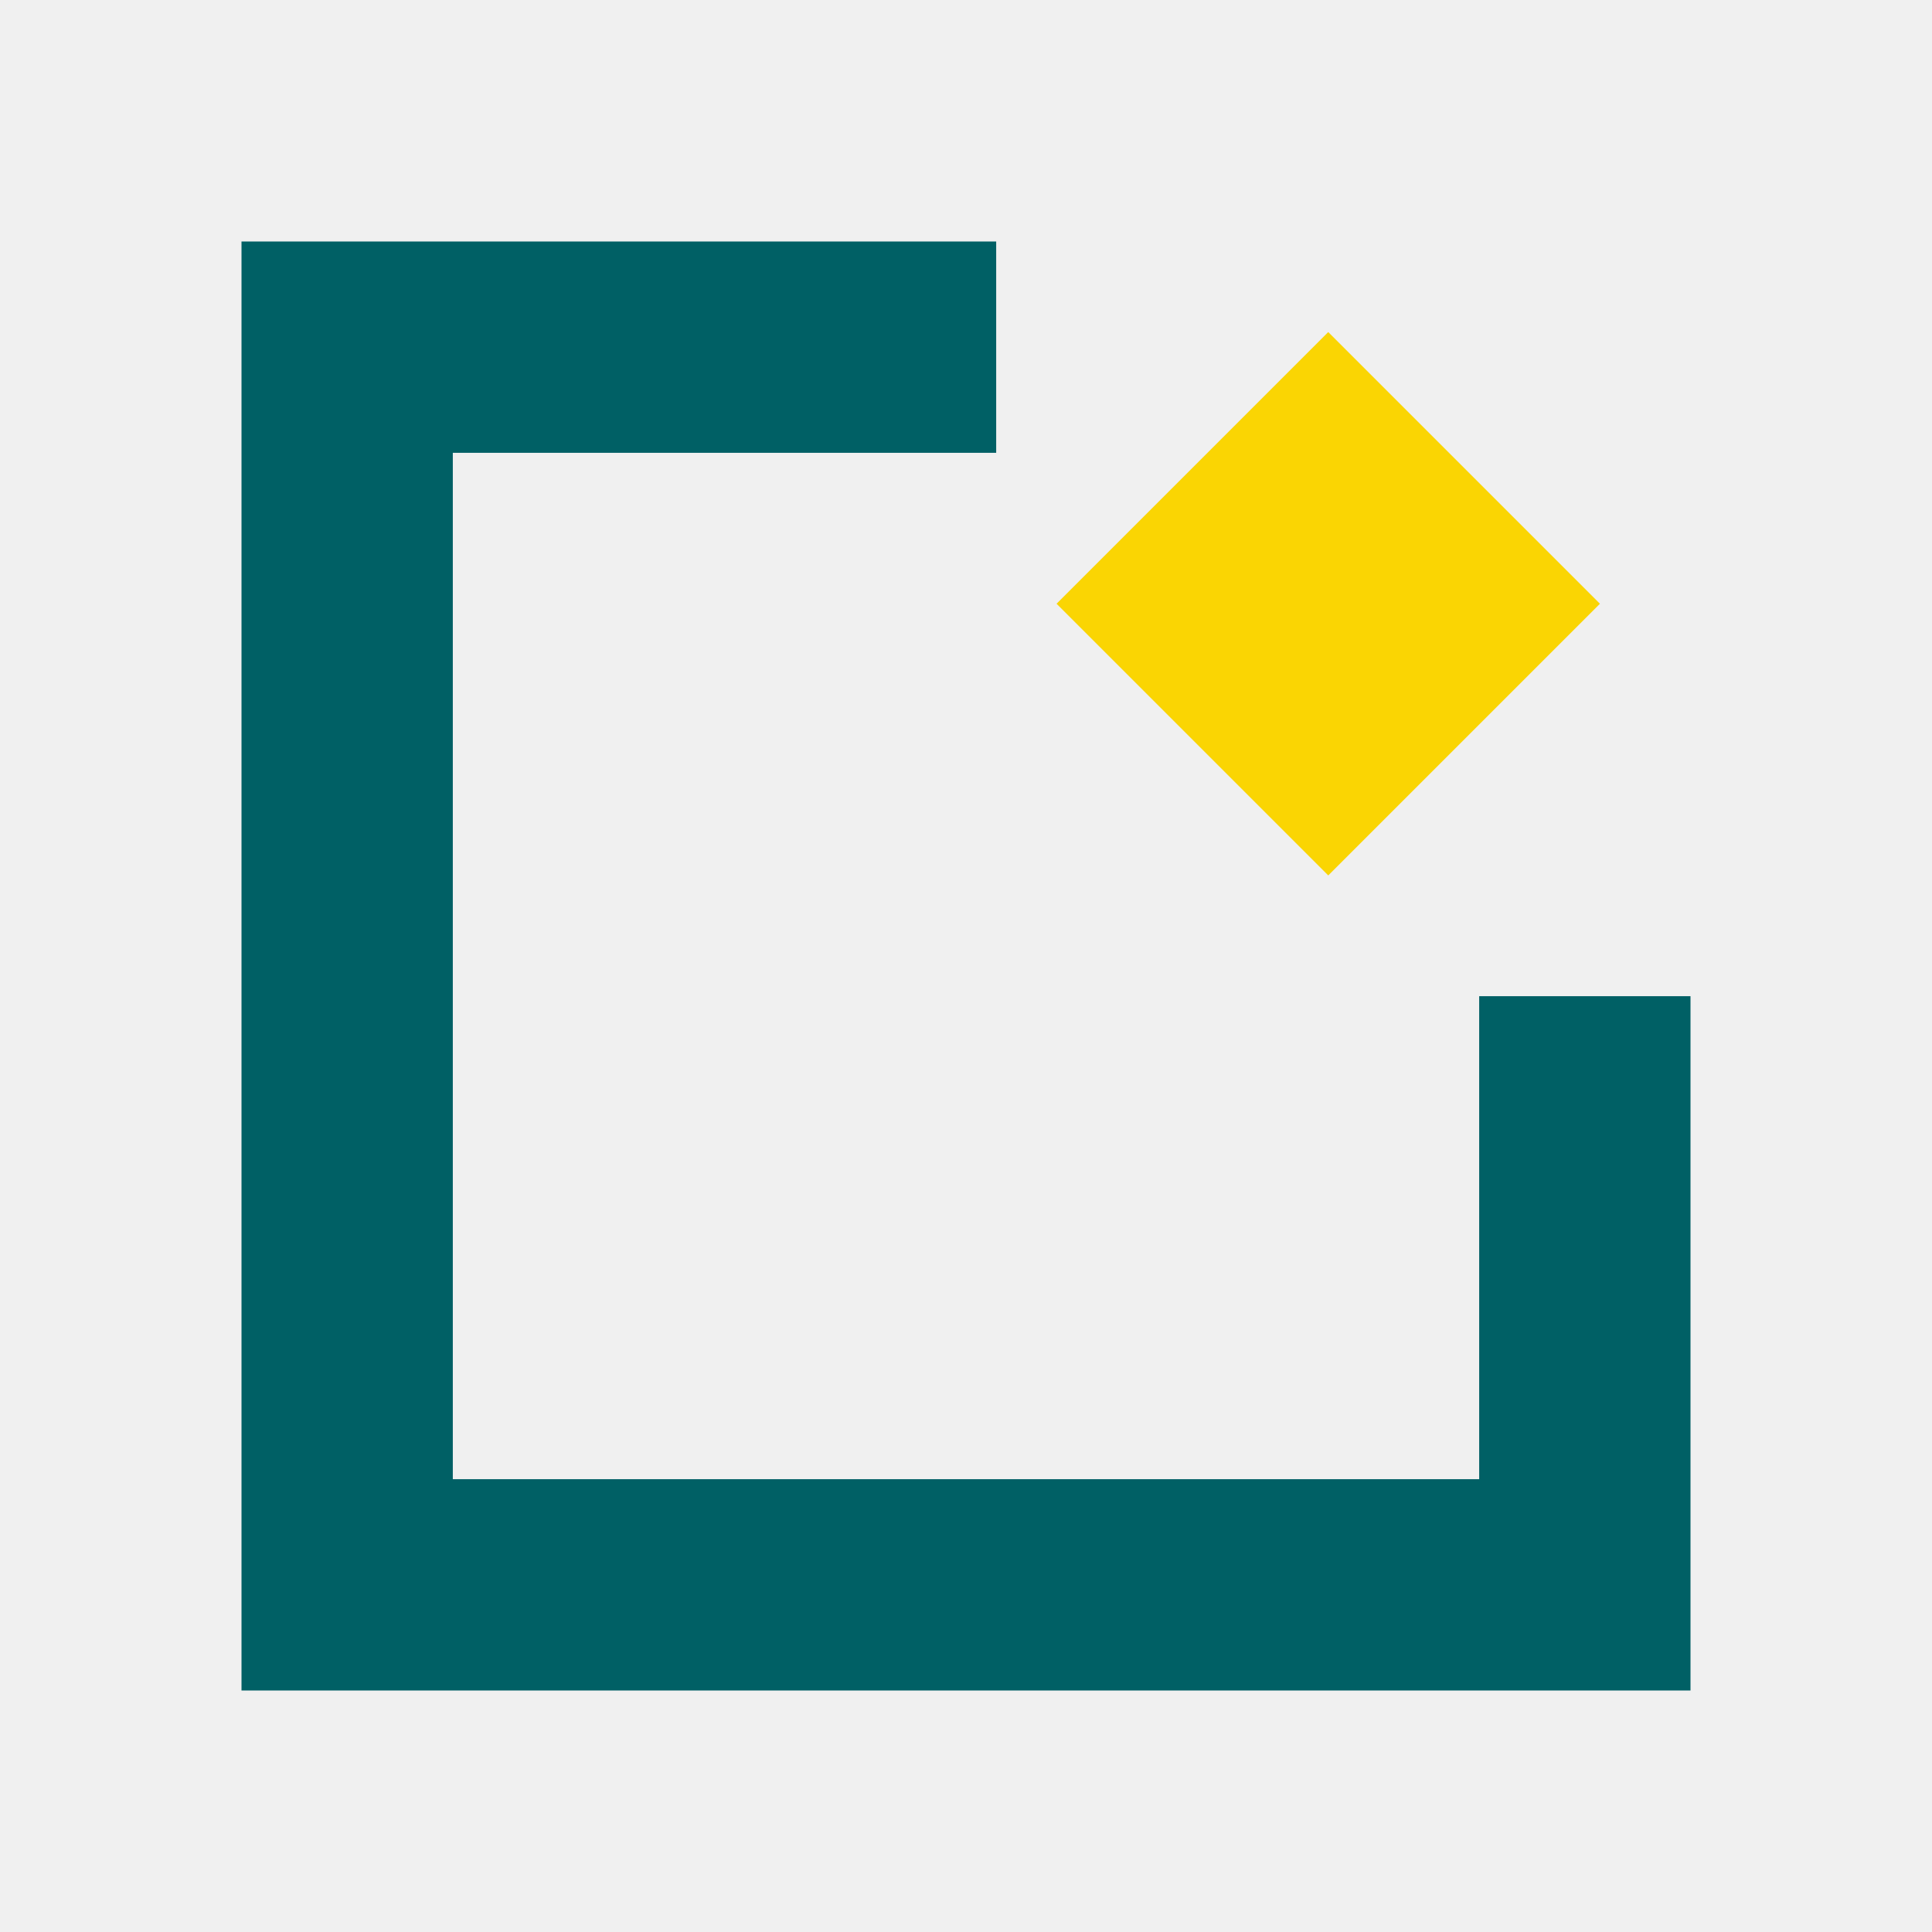
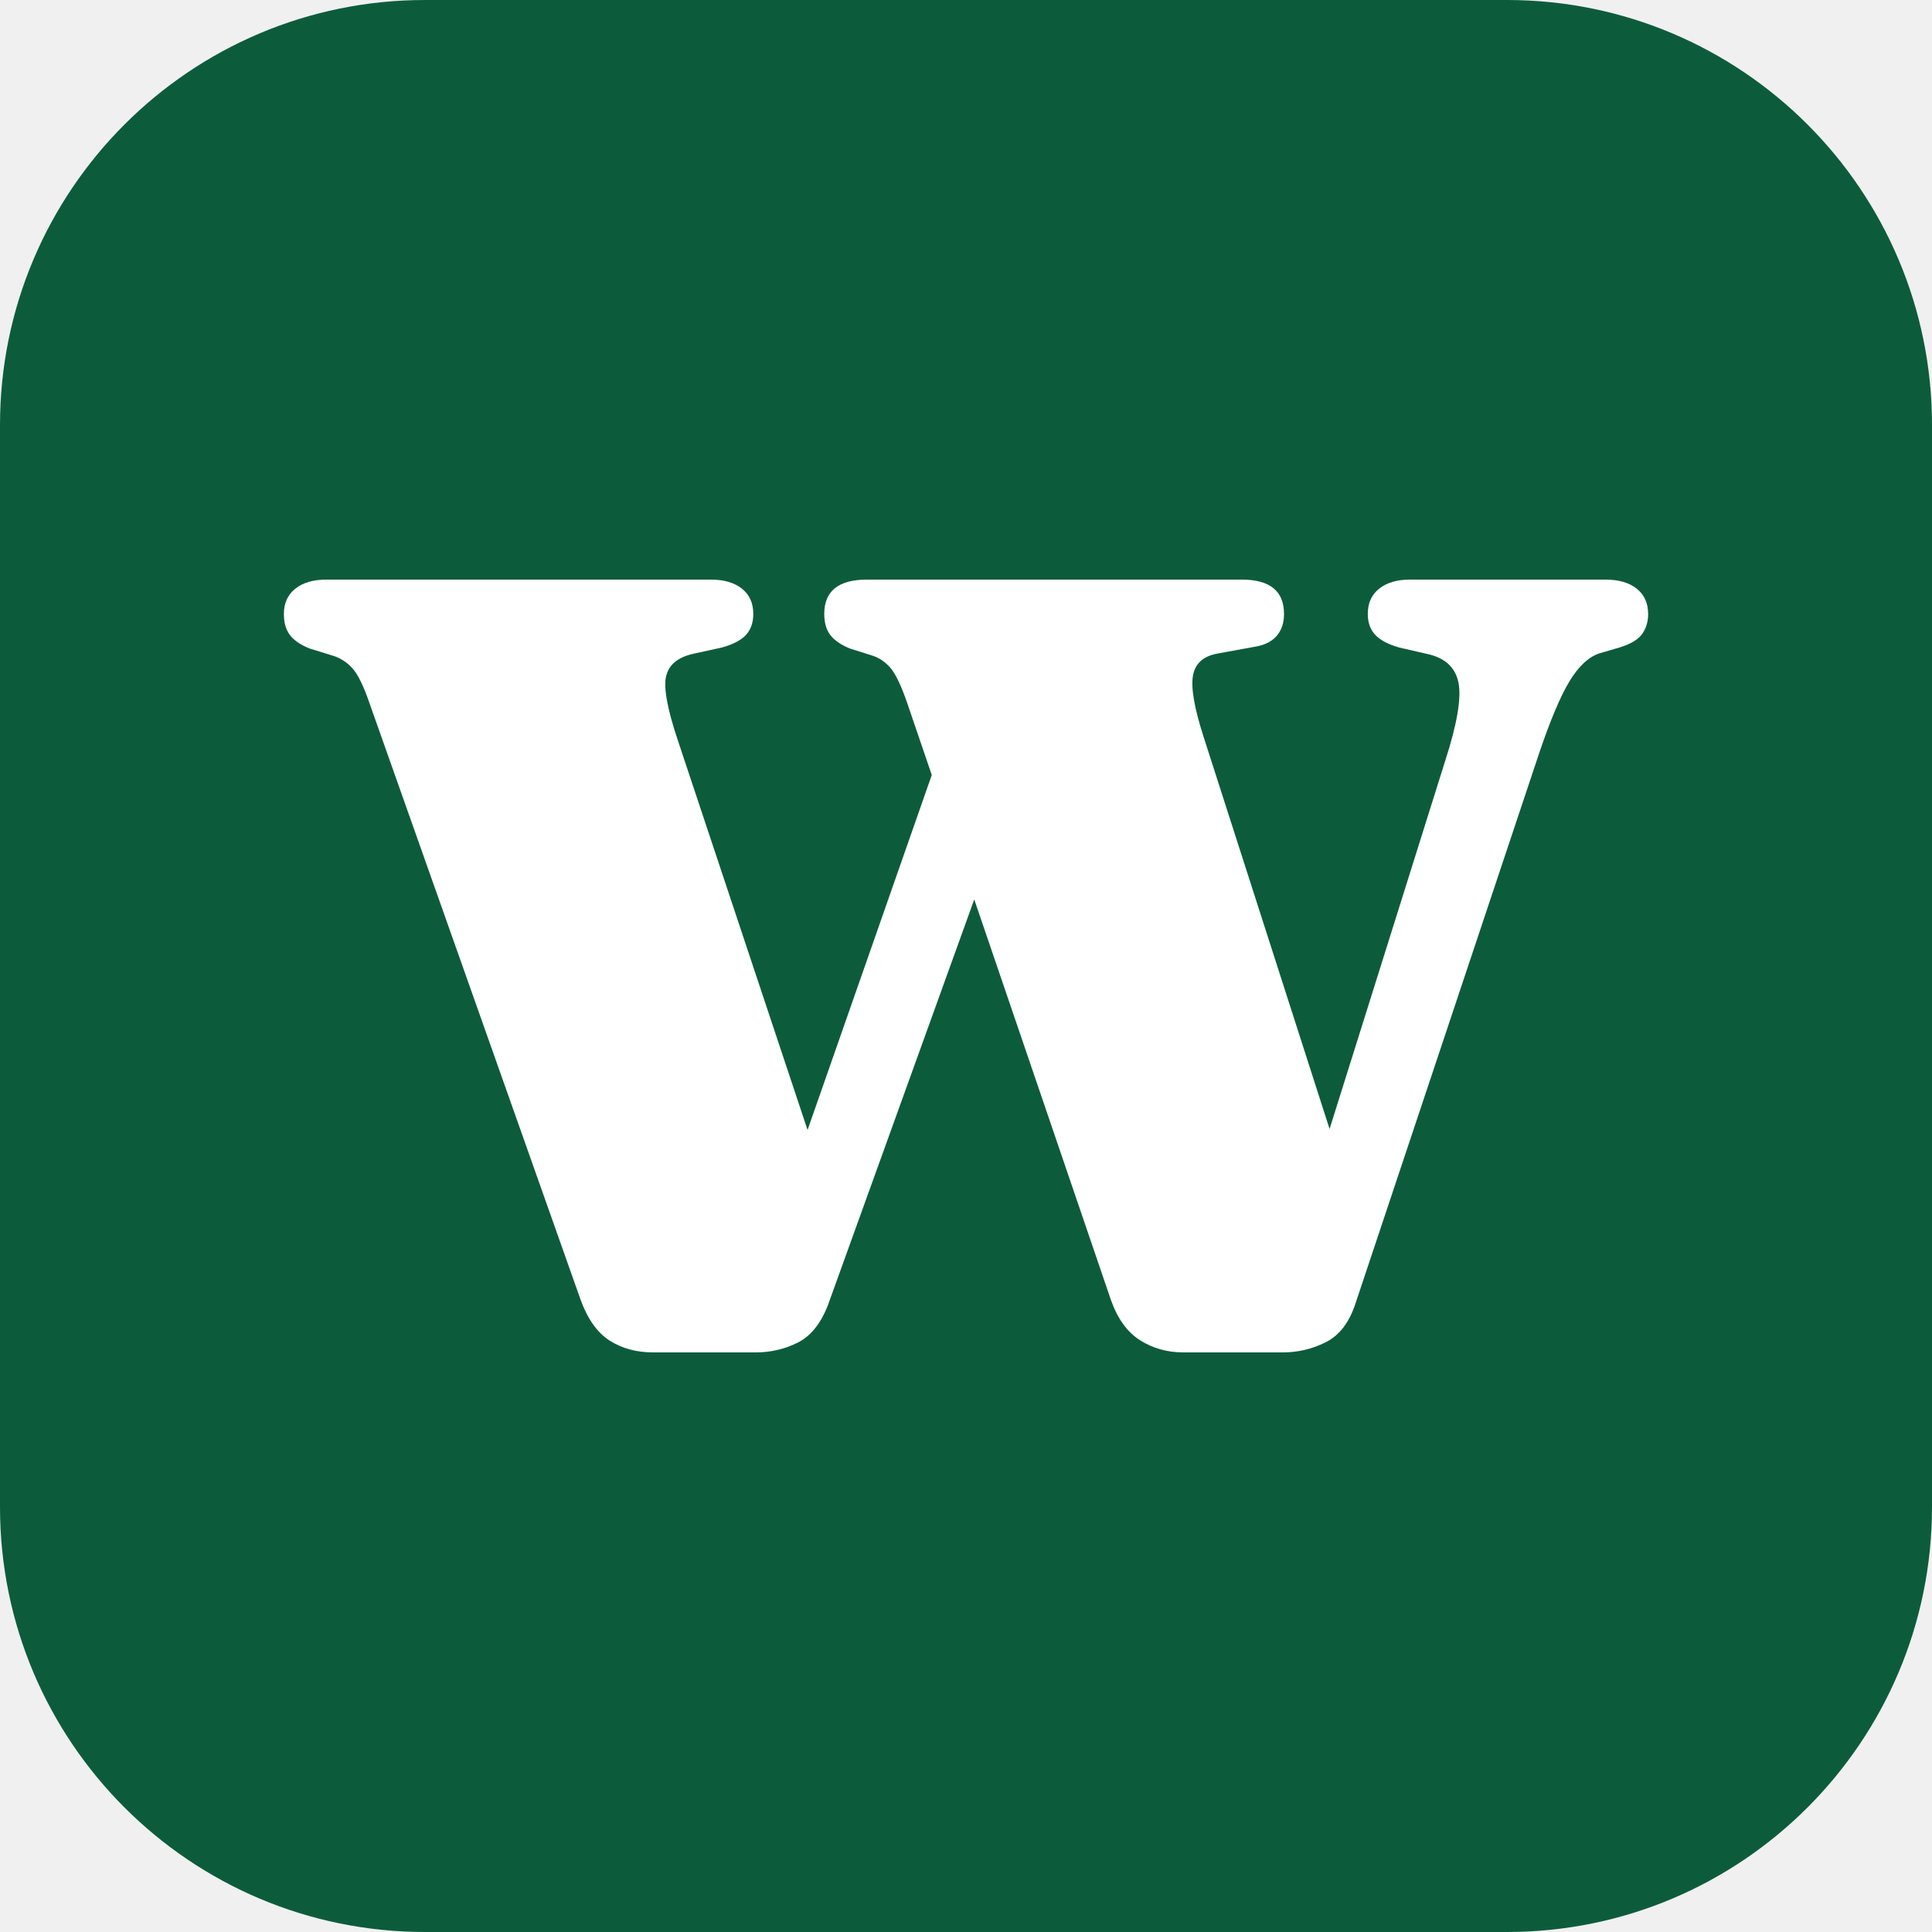
- <svg xmlns="http://www.w3.org/2000/svg" viewBox="0 0 64 64" width="1024" height="1024" role="img">
-   <path stroke="#006065" d="M33 11.5H11.5V52.5H52.5V33" fill="none" stroke-width="7" stroke-linejoin="miter" />
-   <polygon fill="#fad503" points="44,11 53,20 44,29 35,20" />
+ <svg xmlns="http://www.w3.org/2000/svg" width="64" height="64" viewBox="0 0 64 64" role="img" aria-label="Weftro">
+   <rect width="64" height="64" rx="14.08" fill="#0C5C3C" />
+   <g transform="translate(9.404 19.200)">
+     <g transform="scale(0.027093 -0.027093) translate(-0.7883326 -941.7395)">
+       <path fill="#FFFFFF" d="M577.682 -3.158H452.568Q421.592 -3.158 399.005 11.351Q376.418 25.86 363.514 61.414L105.86 789.522Q94.787 822.046 84.676 833.193Q74.566 844.339 61.166 848.56L32.028 857.55Q15.134 864.517 7.961 874.232Q0.788 883.947 0.788 899.65Q0.788 919.521 14.755 930.63Q28.722 941.74 52.845 941.74H523.055Q546.915 941.74 560.819 930.688Q574.722 919.637 574.722 899.766Q574.722 884.062 565.95 874.29Q557.177 864.517 536.568 858.77L500.85 850.918Q473.44 844.665 468.25 824.04Q463.061 803.414 482.027 746.545L665.28 196.1L585.41 109.732L818.849 776.864L906.103 720.408L665.998 54.678Q652.831 20.65 628.96 8.746Q605.089 -3.158 577.682 -3.158ZM1222.272 -3.158H1100.747Q1070.961 -3.158 1047.464 11.809Q1023.966 26.776 1011.852 61.383L762.765 791.3Q751.671 823.414 742.024 834.256Q732.377 845.098 719.661 849.024L692.829 857.465Q675.968 864.475 668.731 874.19Q661.495 883.904 661.495 899.808Q661.495 941.74 713.794 941.74H1172.089Q1223.641 941.74 1223.641 899.608Q1223.641 883.862 1215.184 873.516Q1206.727 863.17 1189.707 859.949L1142.432 851.338Q1116.526 846.664 1112.373 824.655Q1108.22 802.646 1125.166 749.935L1303.535 194.71L1228.358 107.7L1420.519 719.553Q1442.644 787.739 1436.911 815.828Q1431.179 843.918 1398.462 850.876L1364.219 858.77Q1344.242 864.517 1335.153 874.211Q1326.065 883.904 1326.065 899.808Q1326.065 919.679 1340.031 930.709Q1353.998 941.74 1377.69 941.74H1616.625Q1641.043 941.74 1654.947 930.609Q1668.851 919.479 1668.851 899.608Q1668.851 885.757 1661.657 875.411Q1654.463 865.064 1633.696 858.686L1609.033 851.507Q1589.148 844.707 1572.61 817.317Q1556.073 789.928 1535.926 730.467L1310.515 55.162Q1299.043 21.324 1274.303 9.083Q1249.564 -3.158 1222.272 -3.158Z" />
+     </g>
+   </g>
</svg>
